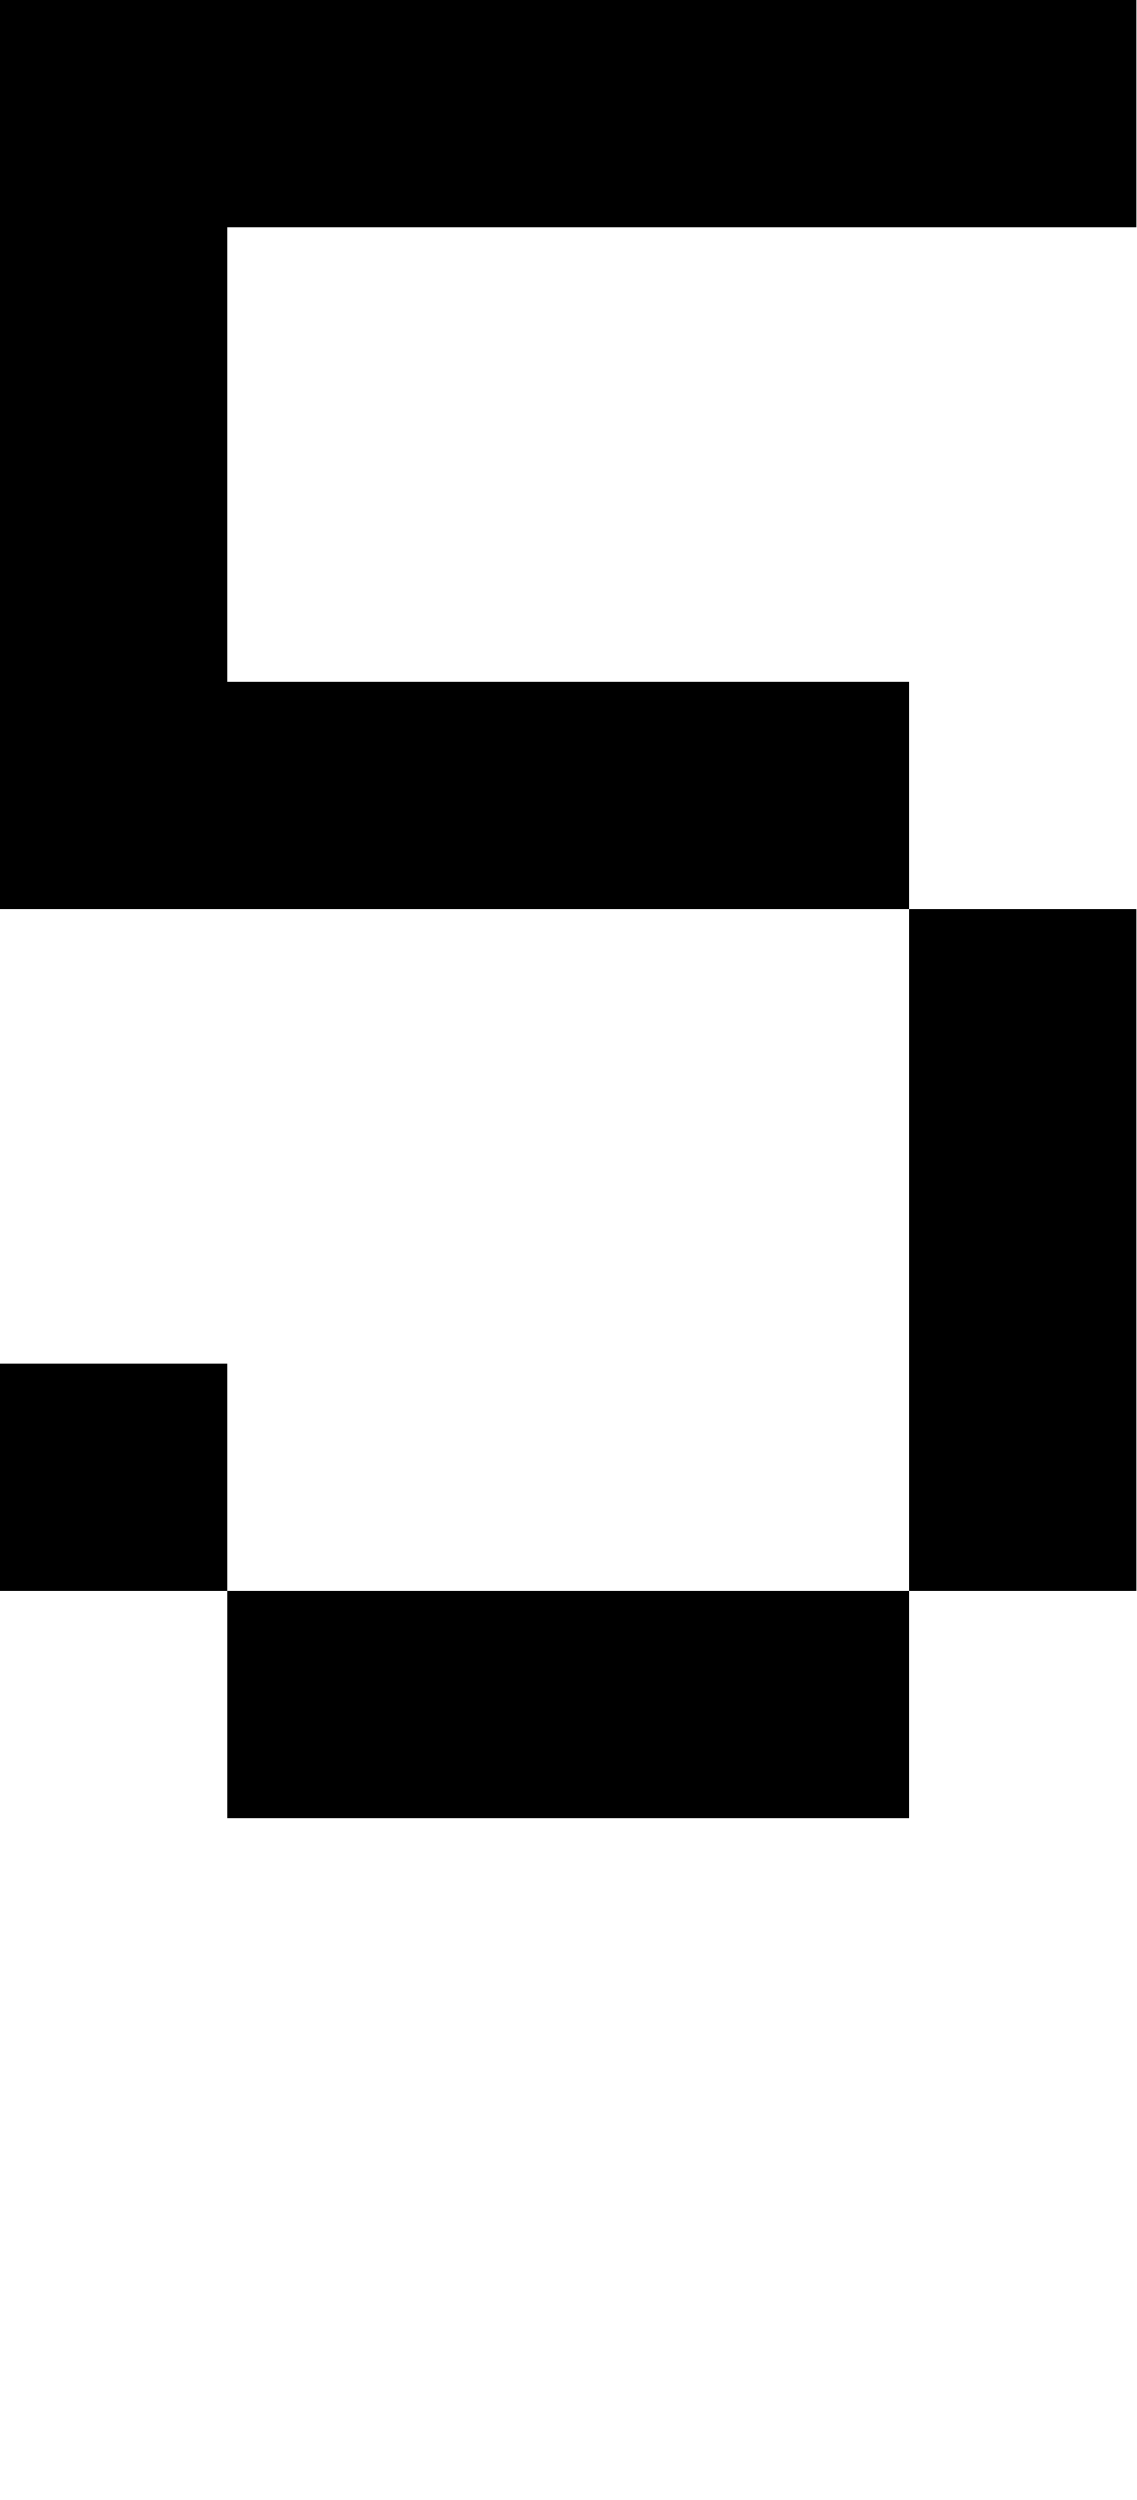
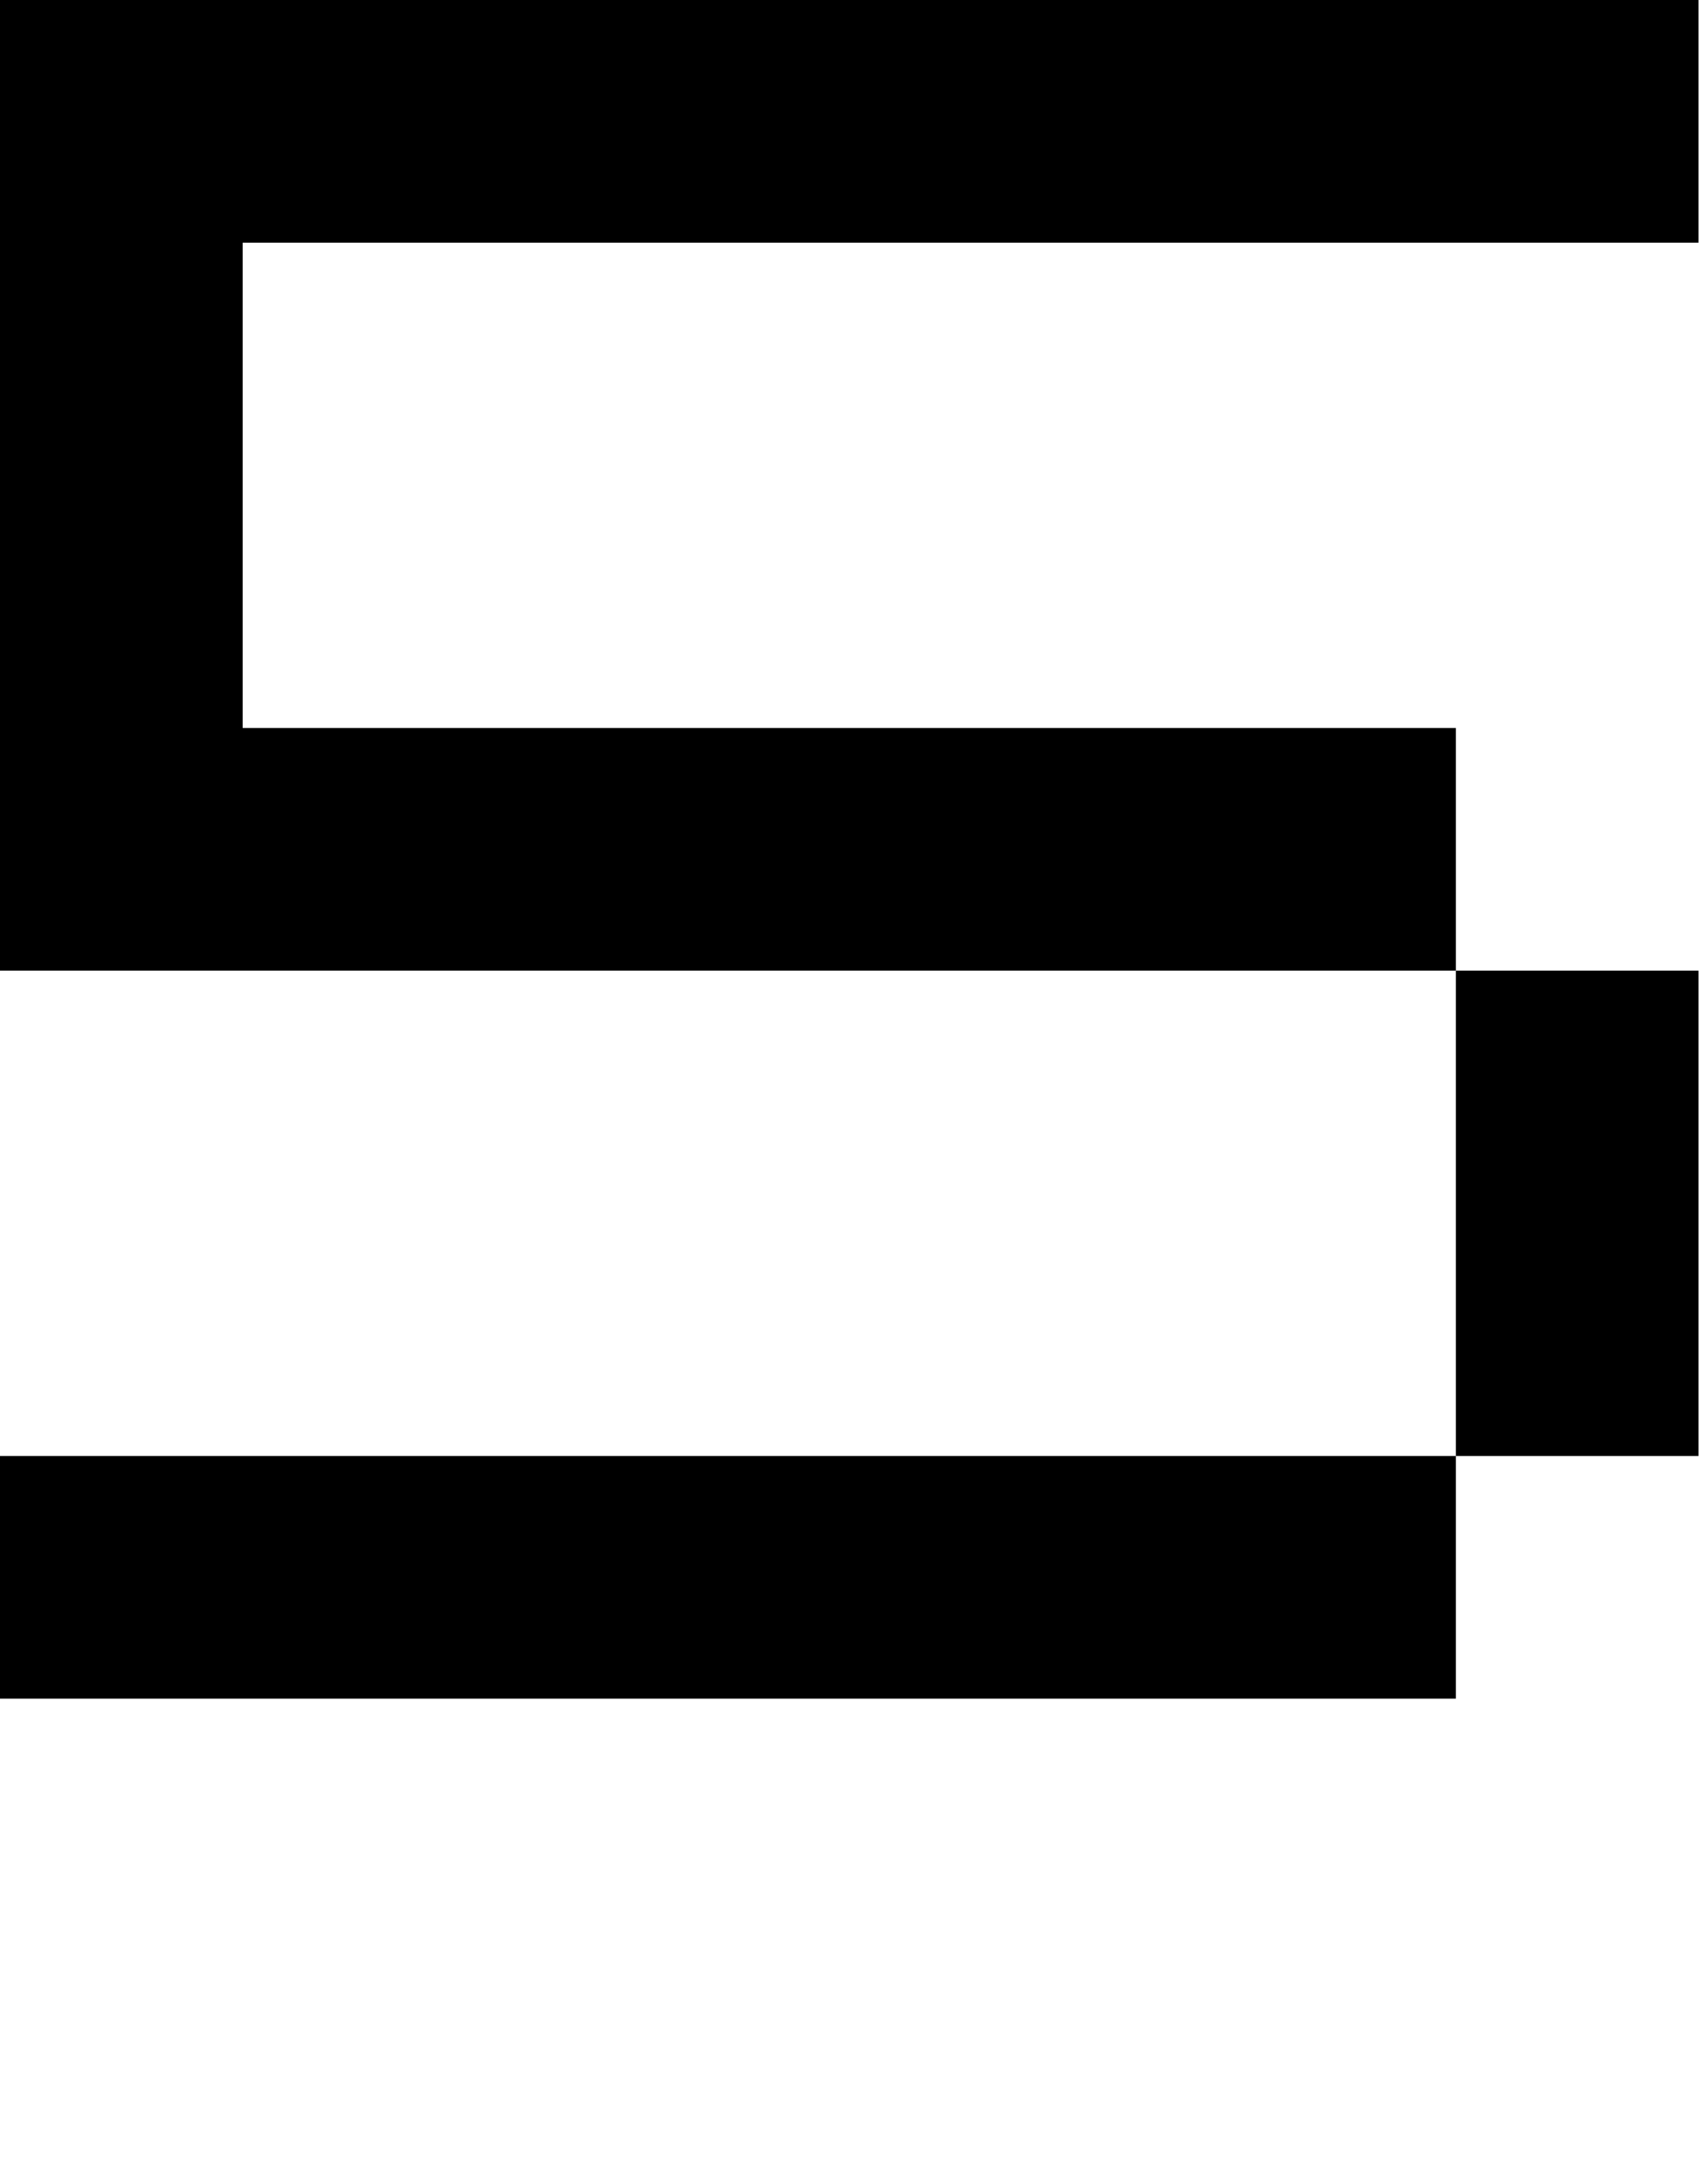
- <svg xmlns="http://www.w3.org/2000/svg" viewBox="0,0,5,11">
-   <path d="       M4,4       L5,4       L5,7       L4,7       L4,8       L1,8       L1,7       L0,7       L0,6       L1,6       L1,7       L4,7       Z       L0,4       L0,0       L5,0       L5,1       L1,1       L1,3       L4,3       Z" />
+ <svg xmlns="http://www.w3.org/2000/svg" viewBox="0,0,7,9">
+   <path d="       M6,4       L7,4       L7,6       L6,6       L6,7       L0,7       L0,6       L6,6       Z       L0,4       L0,0       L7,0       L7,1       L1,1       L1,3       L6,3       Z" />
</svg>
